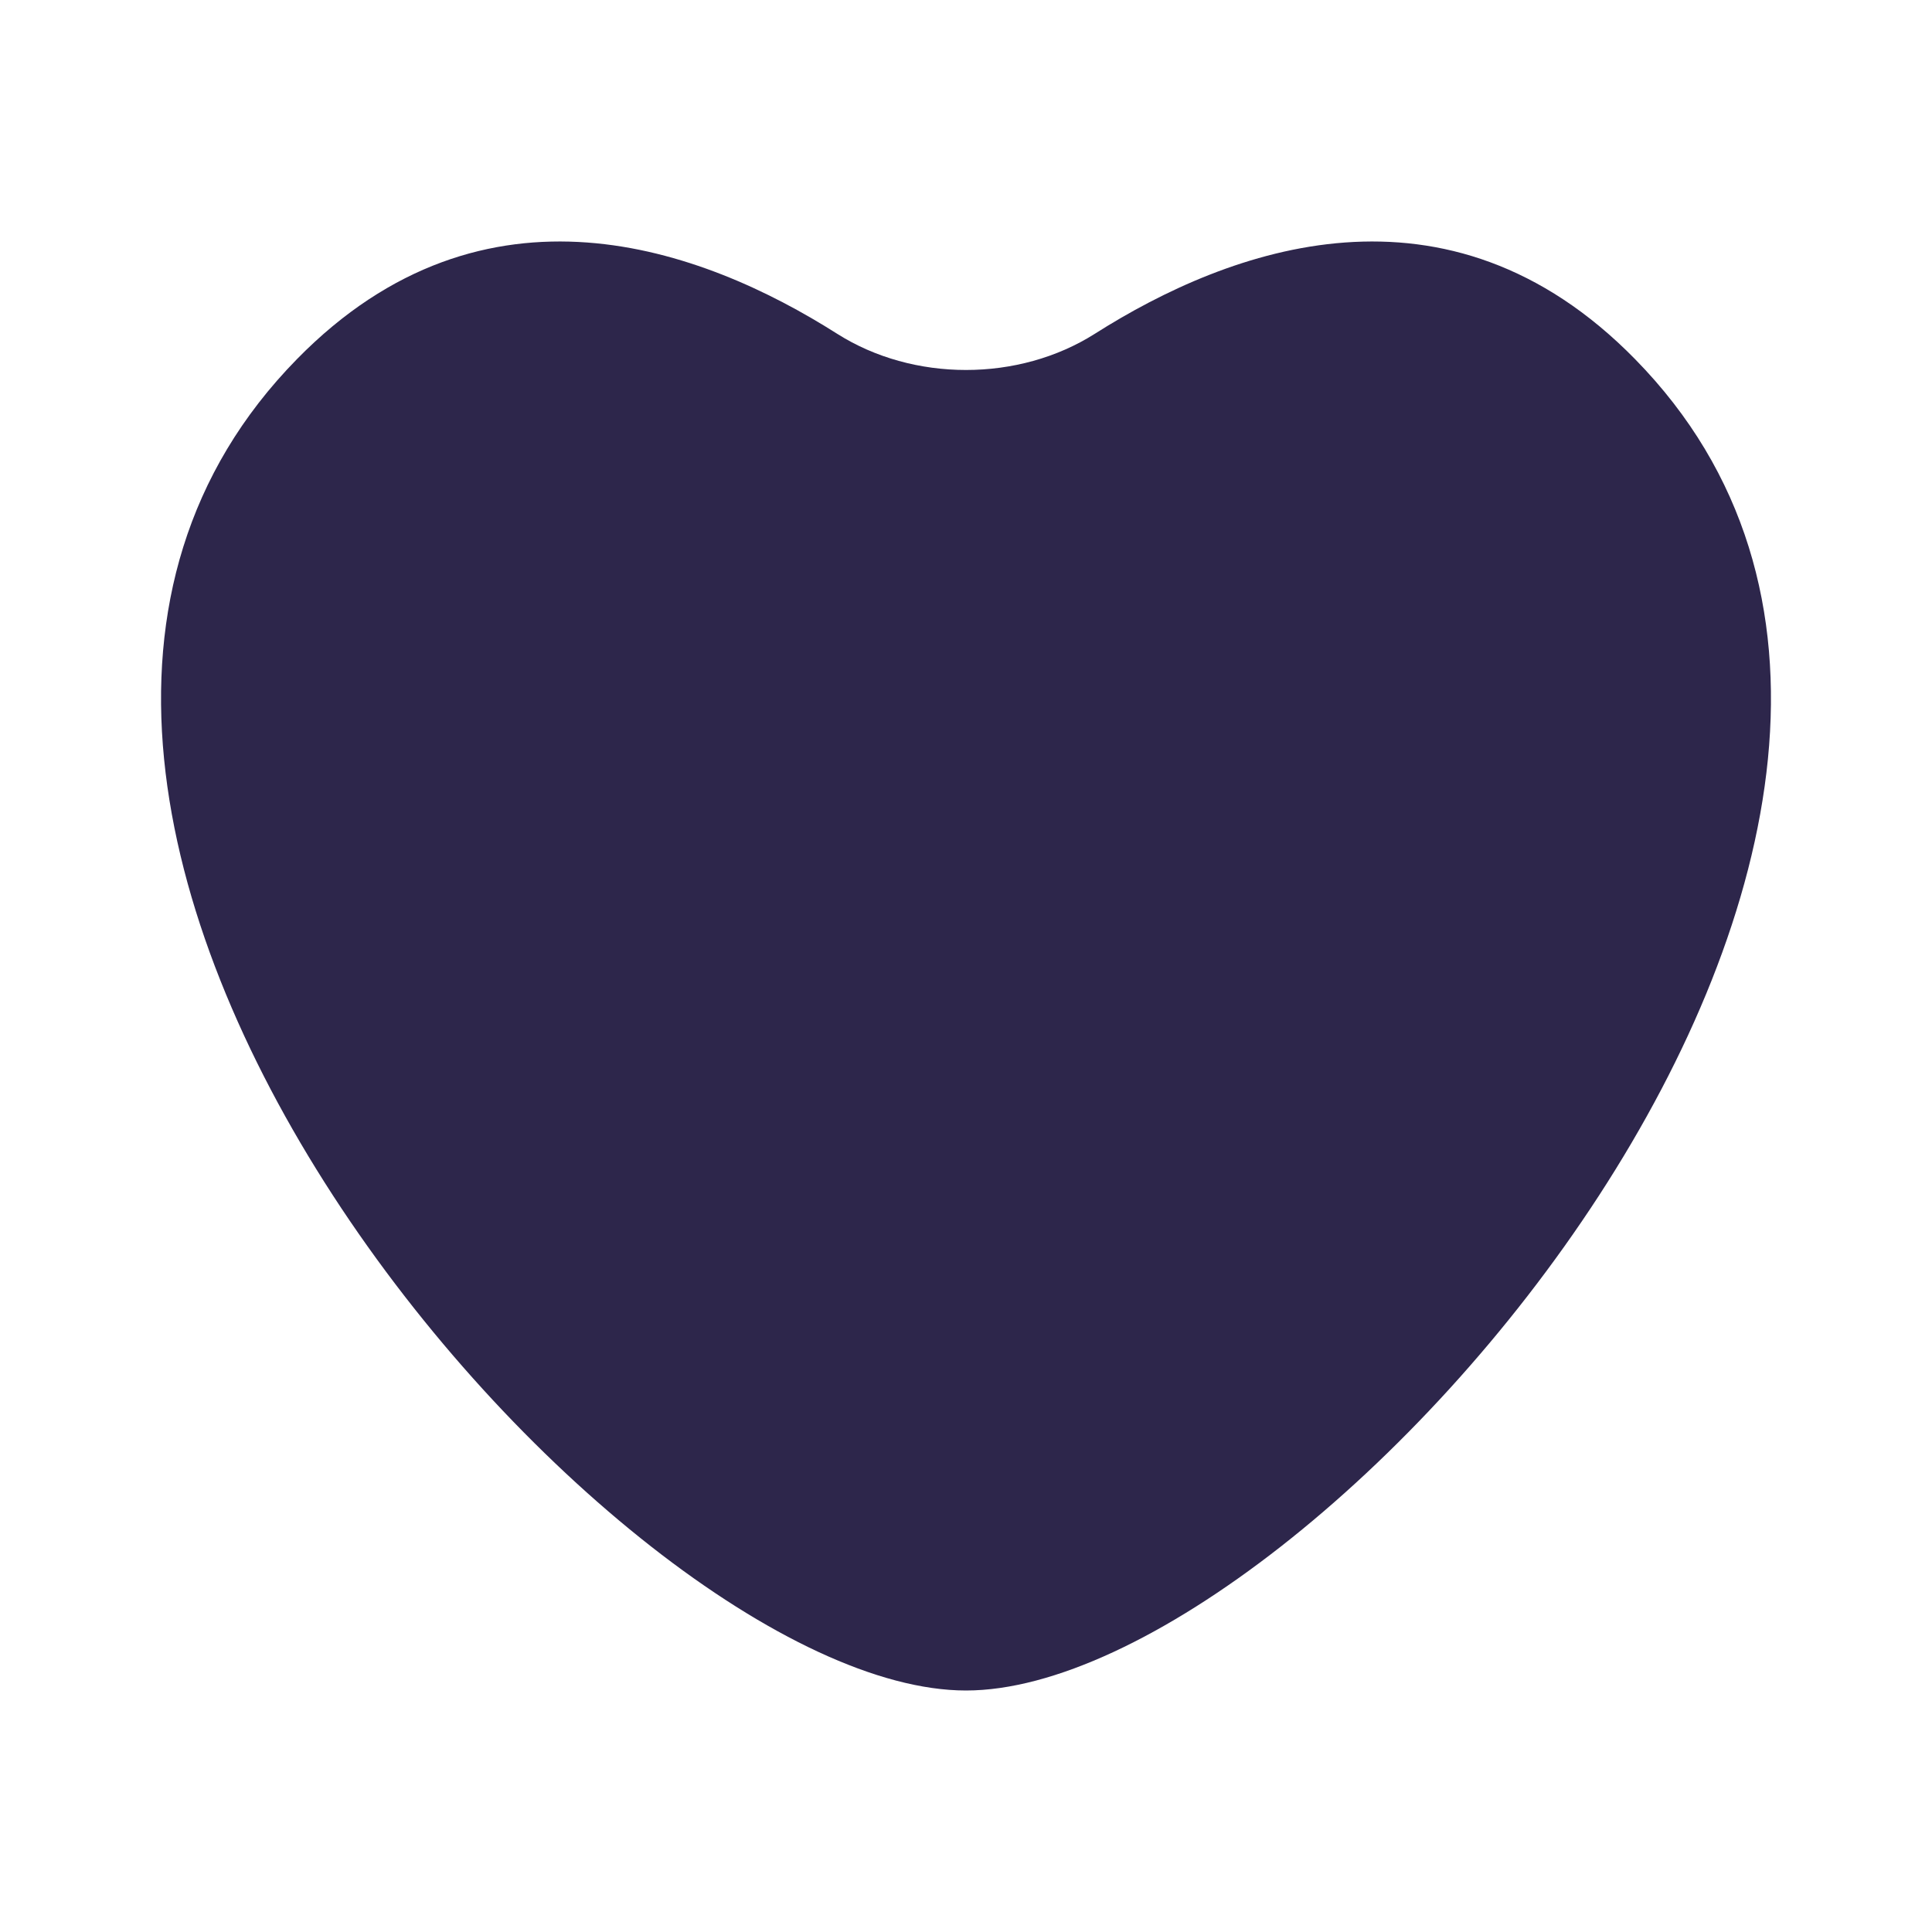
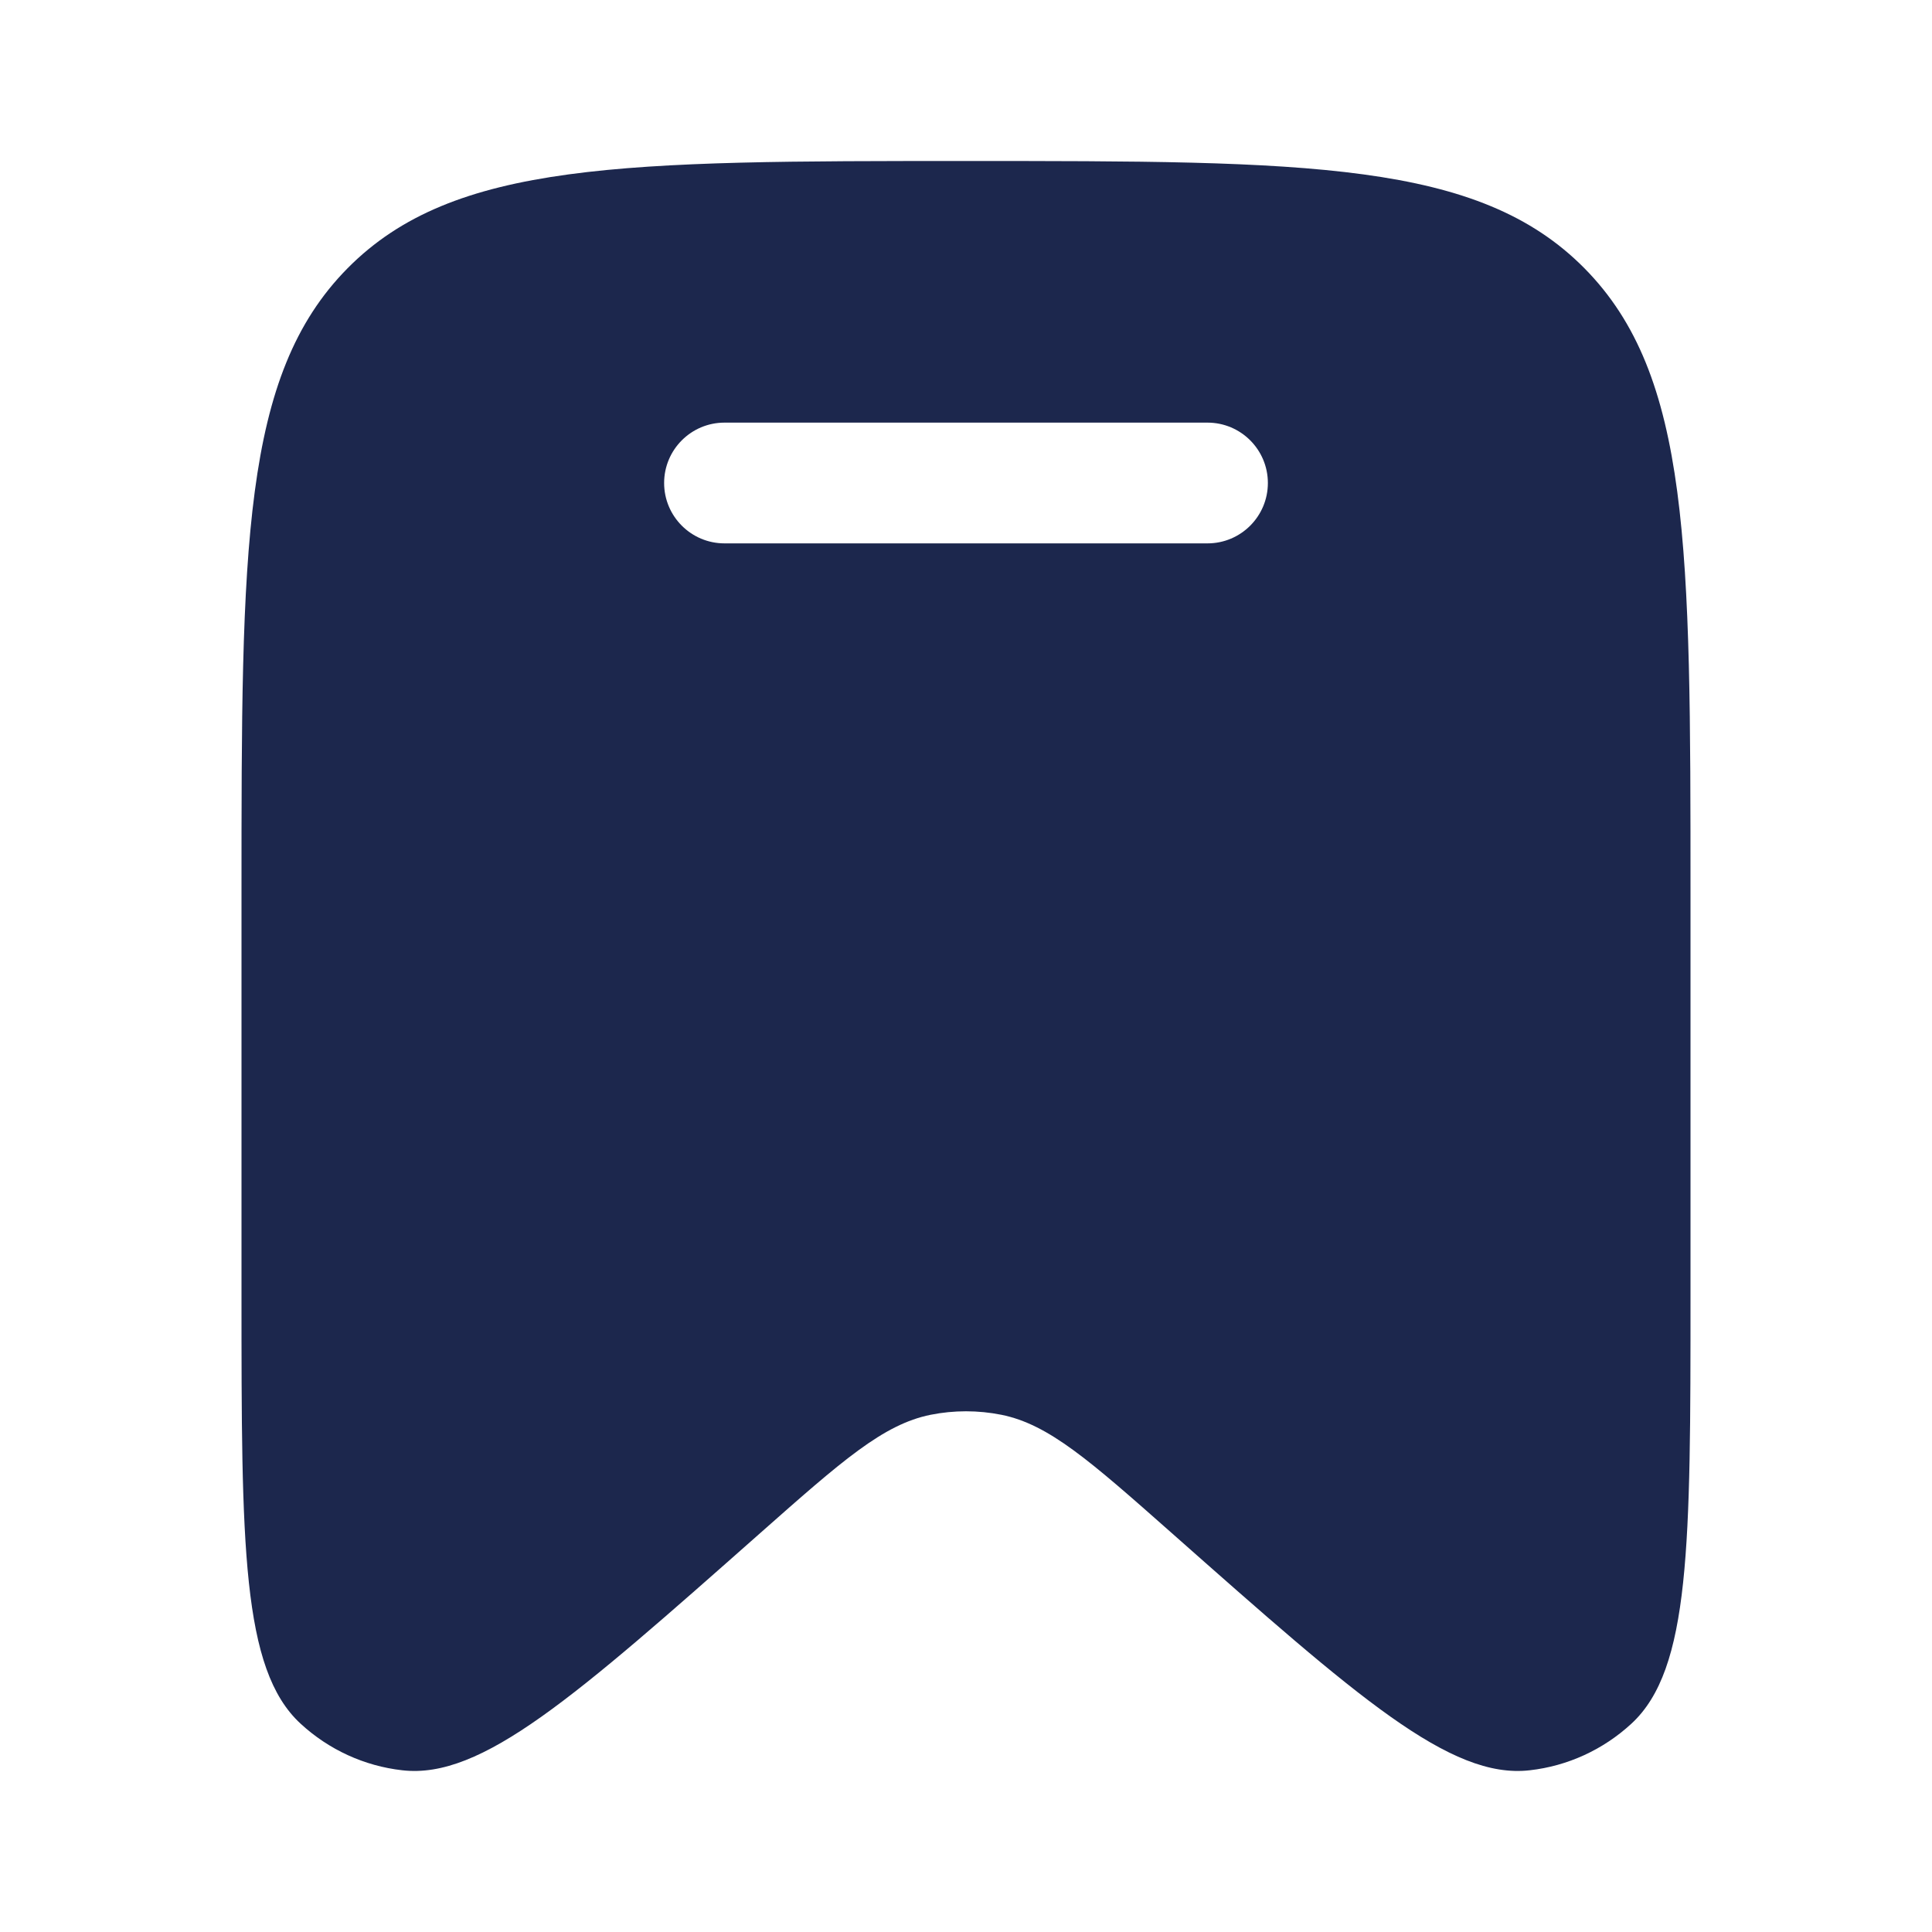
- <svg xmlns="http://www.w3.org/2000/svg" width="24" height="24" viewBox="0 0 24 24" fill="none">
-   <path d="M20.311 4.461C17.977 2.08 15.274 3.084 13.601 4.146C12.655 4.746 11.345 4.746 10.399 4.146C8.726 3.084 6.023 2.08 3.689 4.461C-1.852 10.111 7.65 21 12 21C16.35 21 25.852 10.111 20.311 4.461Z" fill="#2D264B" />
+ <svg xmlns="http://www.w3.org/2000/svg" width="800px" height="800px" viewBox="0 0 24 24" fill="none">
+   <path fill-rule="evenodd" clip-rule="evenodd" d="M21 11.098V16.091C21 19.188 21 20.736 20.266 21.412C19.916 21.735 19.474 21.938 19.003 21.991C18.016 22.105 16.863 21.085 14.558 19.046C13.539 18.145 13.029 17.694 12.44 17.575C12.149 17.517 11.851 17.517 11.56 17.575C10.971 17.694 10.461 18.145 9.442 19.046C7.137 21.085 5.984 22.105 4.997 21.991C4.526 21.938 4.084 21.735 3.734 21.412C3 20.736 3 19.188 3 16.091V11.098C3 6.809 3 4.665 4.318 3.332C5.636 2 7.757 2 12 2C16.243 2 18.364 2 19.682 3.332C21 4.665 21 6.809 21 11.098ZM8.25 6C8.25 5.586 8.586 5.25 9 5.25H15C15.414 5.25 15.75 5.586 15.75 6C15.75 6.414 15.414 6.75 15 6.75H9C8.586 6.75 8.25 6.414 8.25 6Z" fill="#1C274D" />
</svg>
